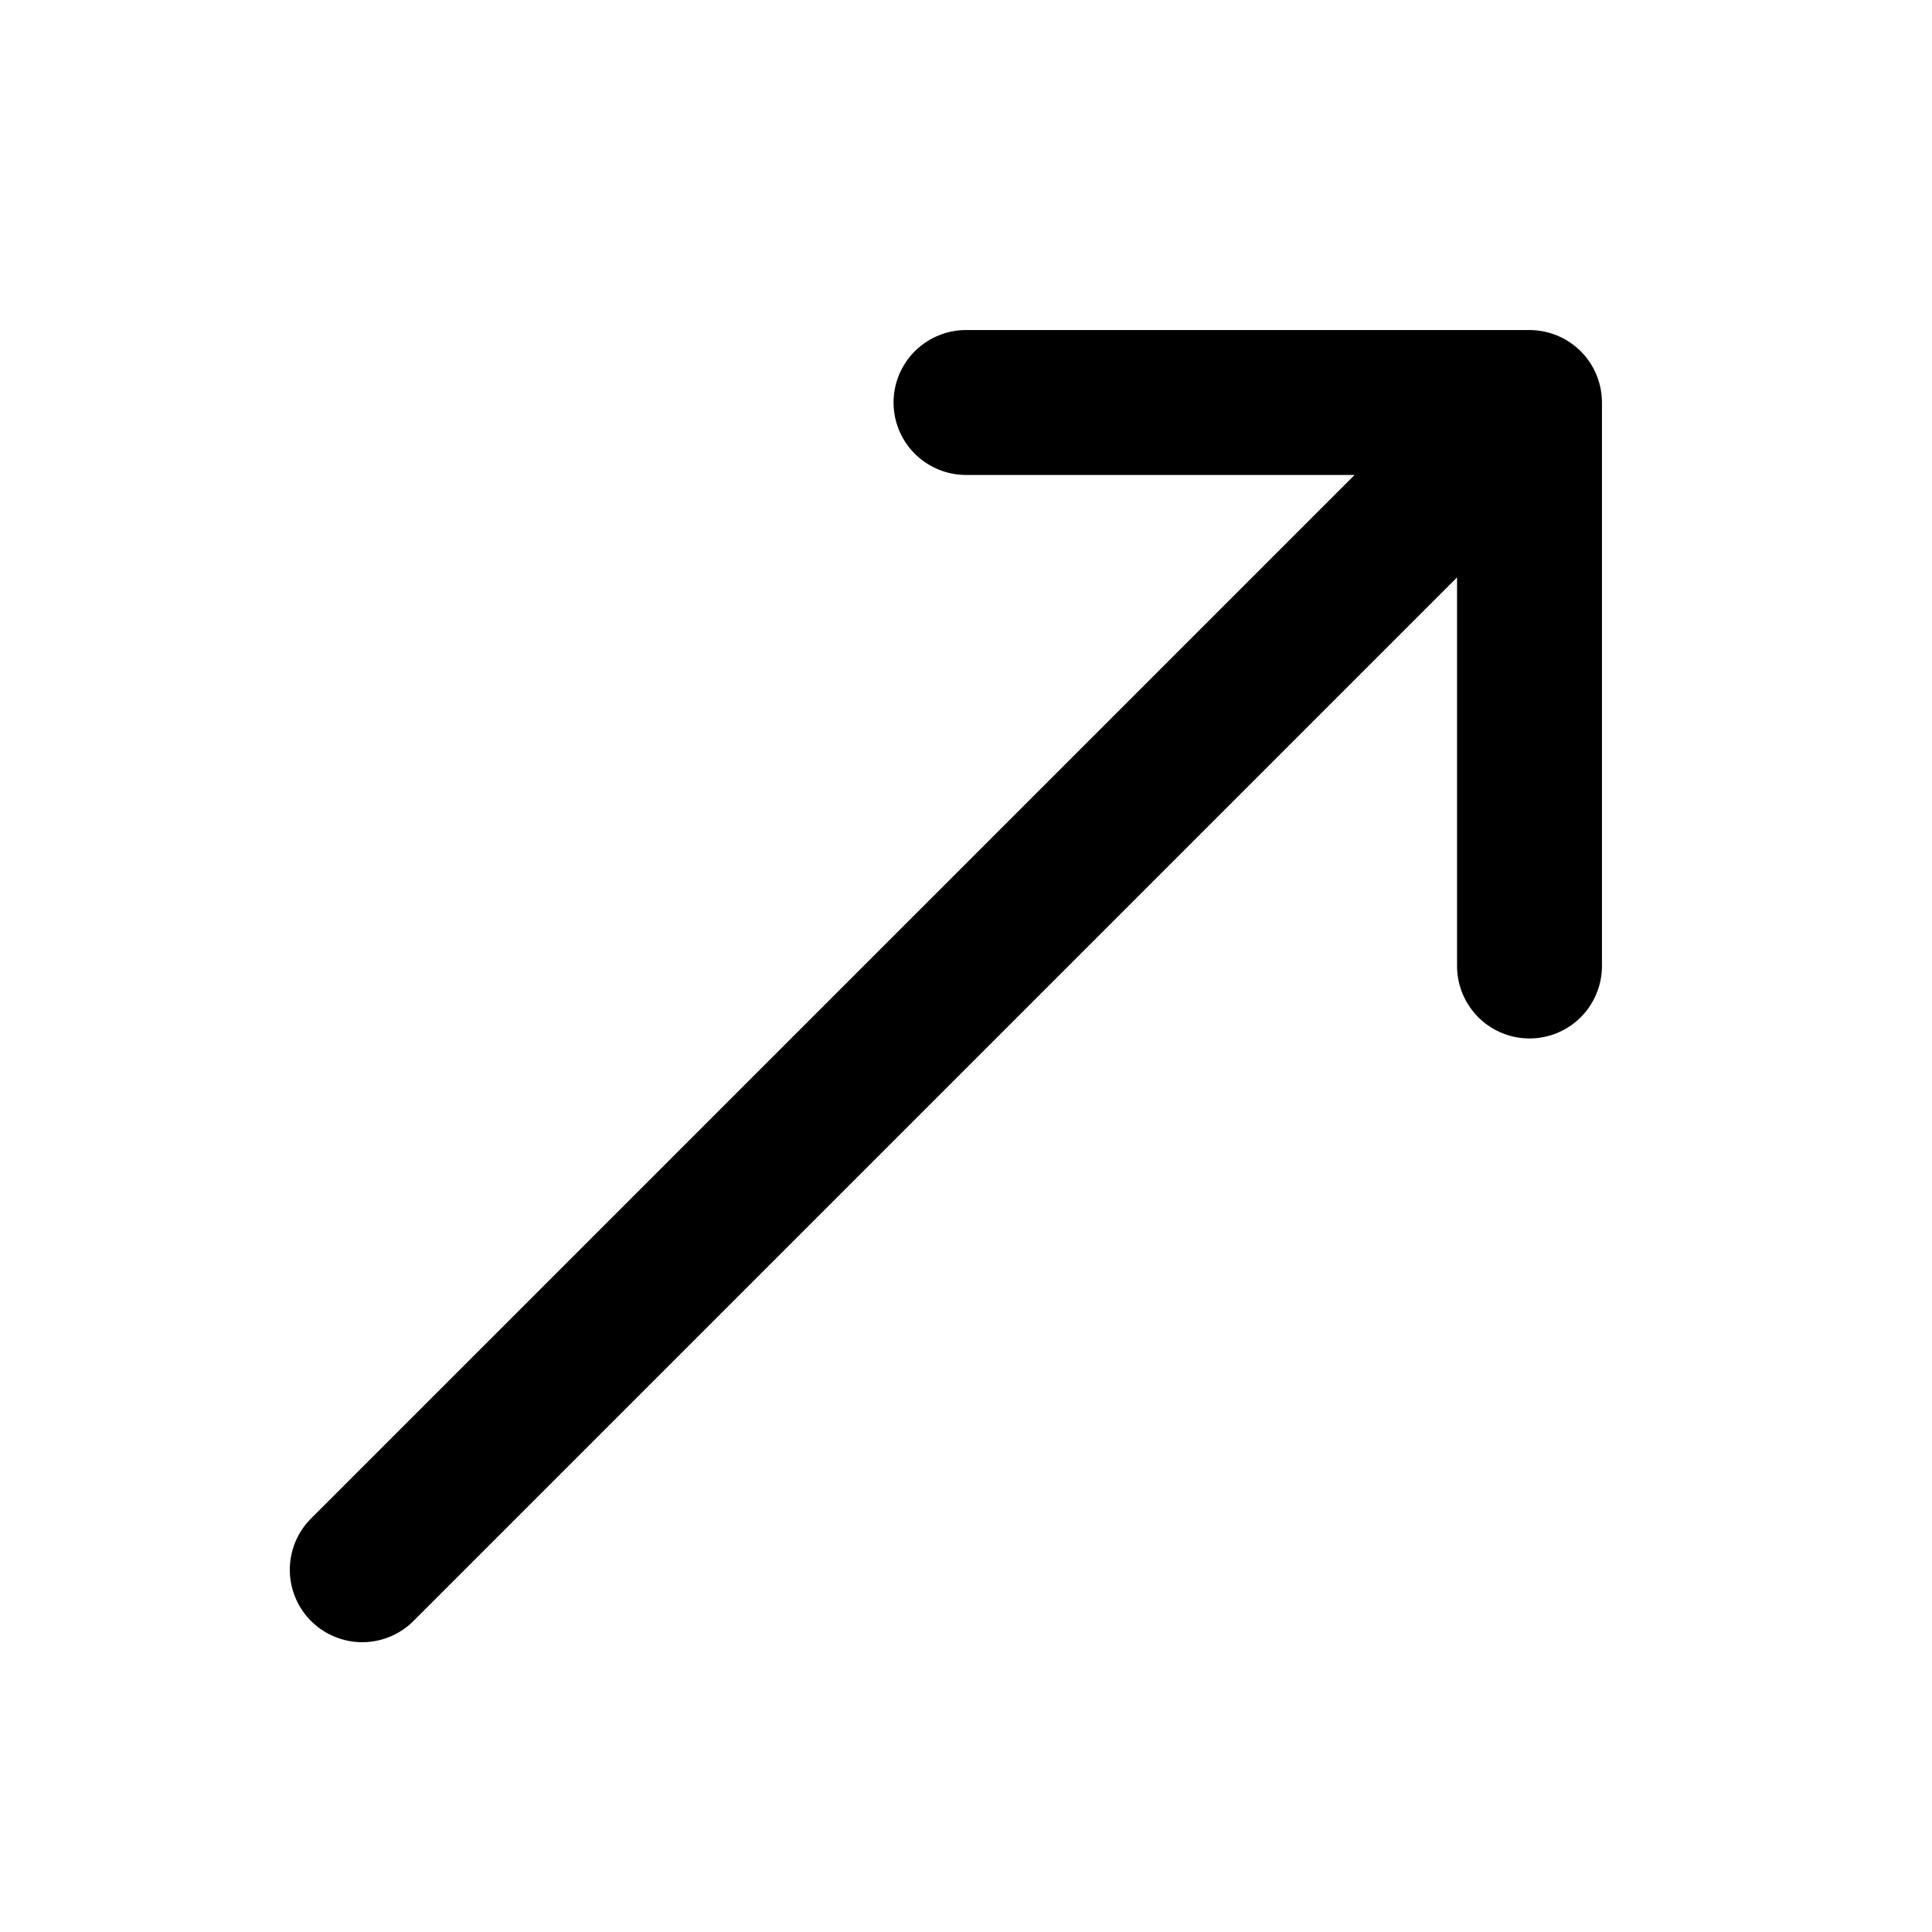
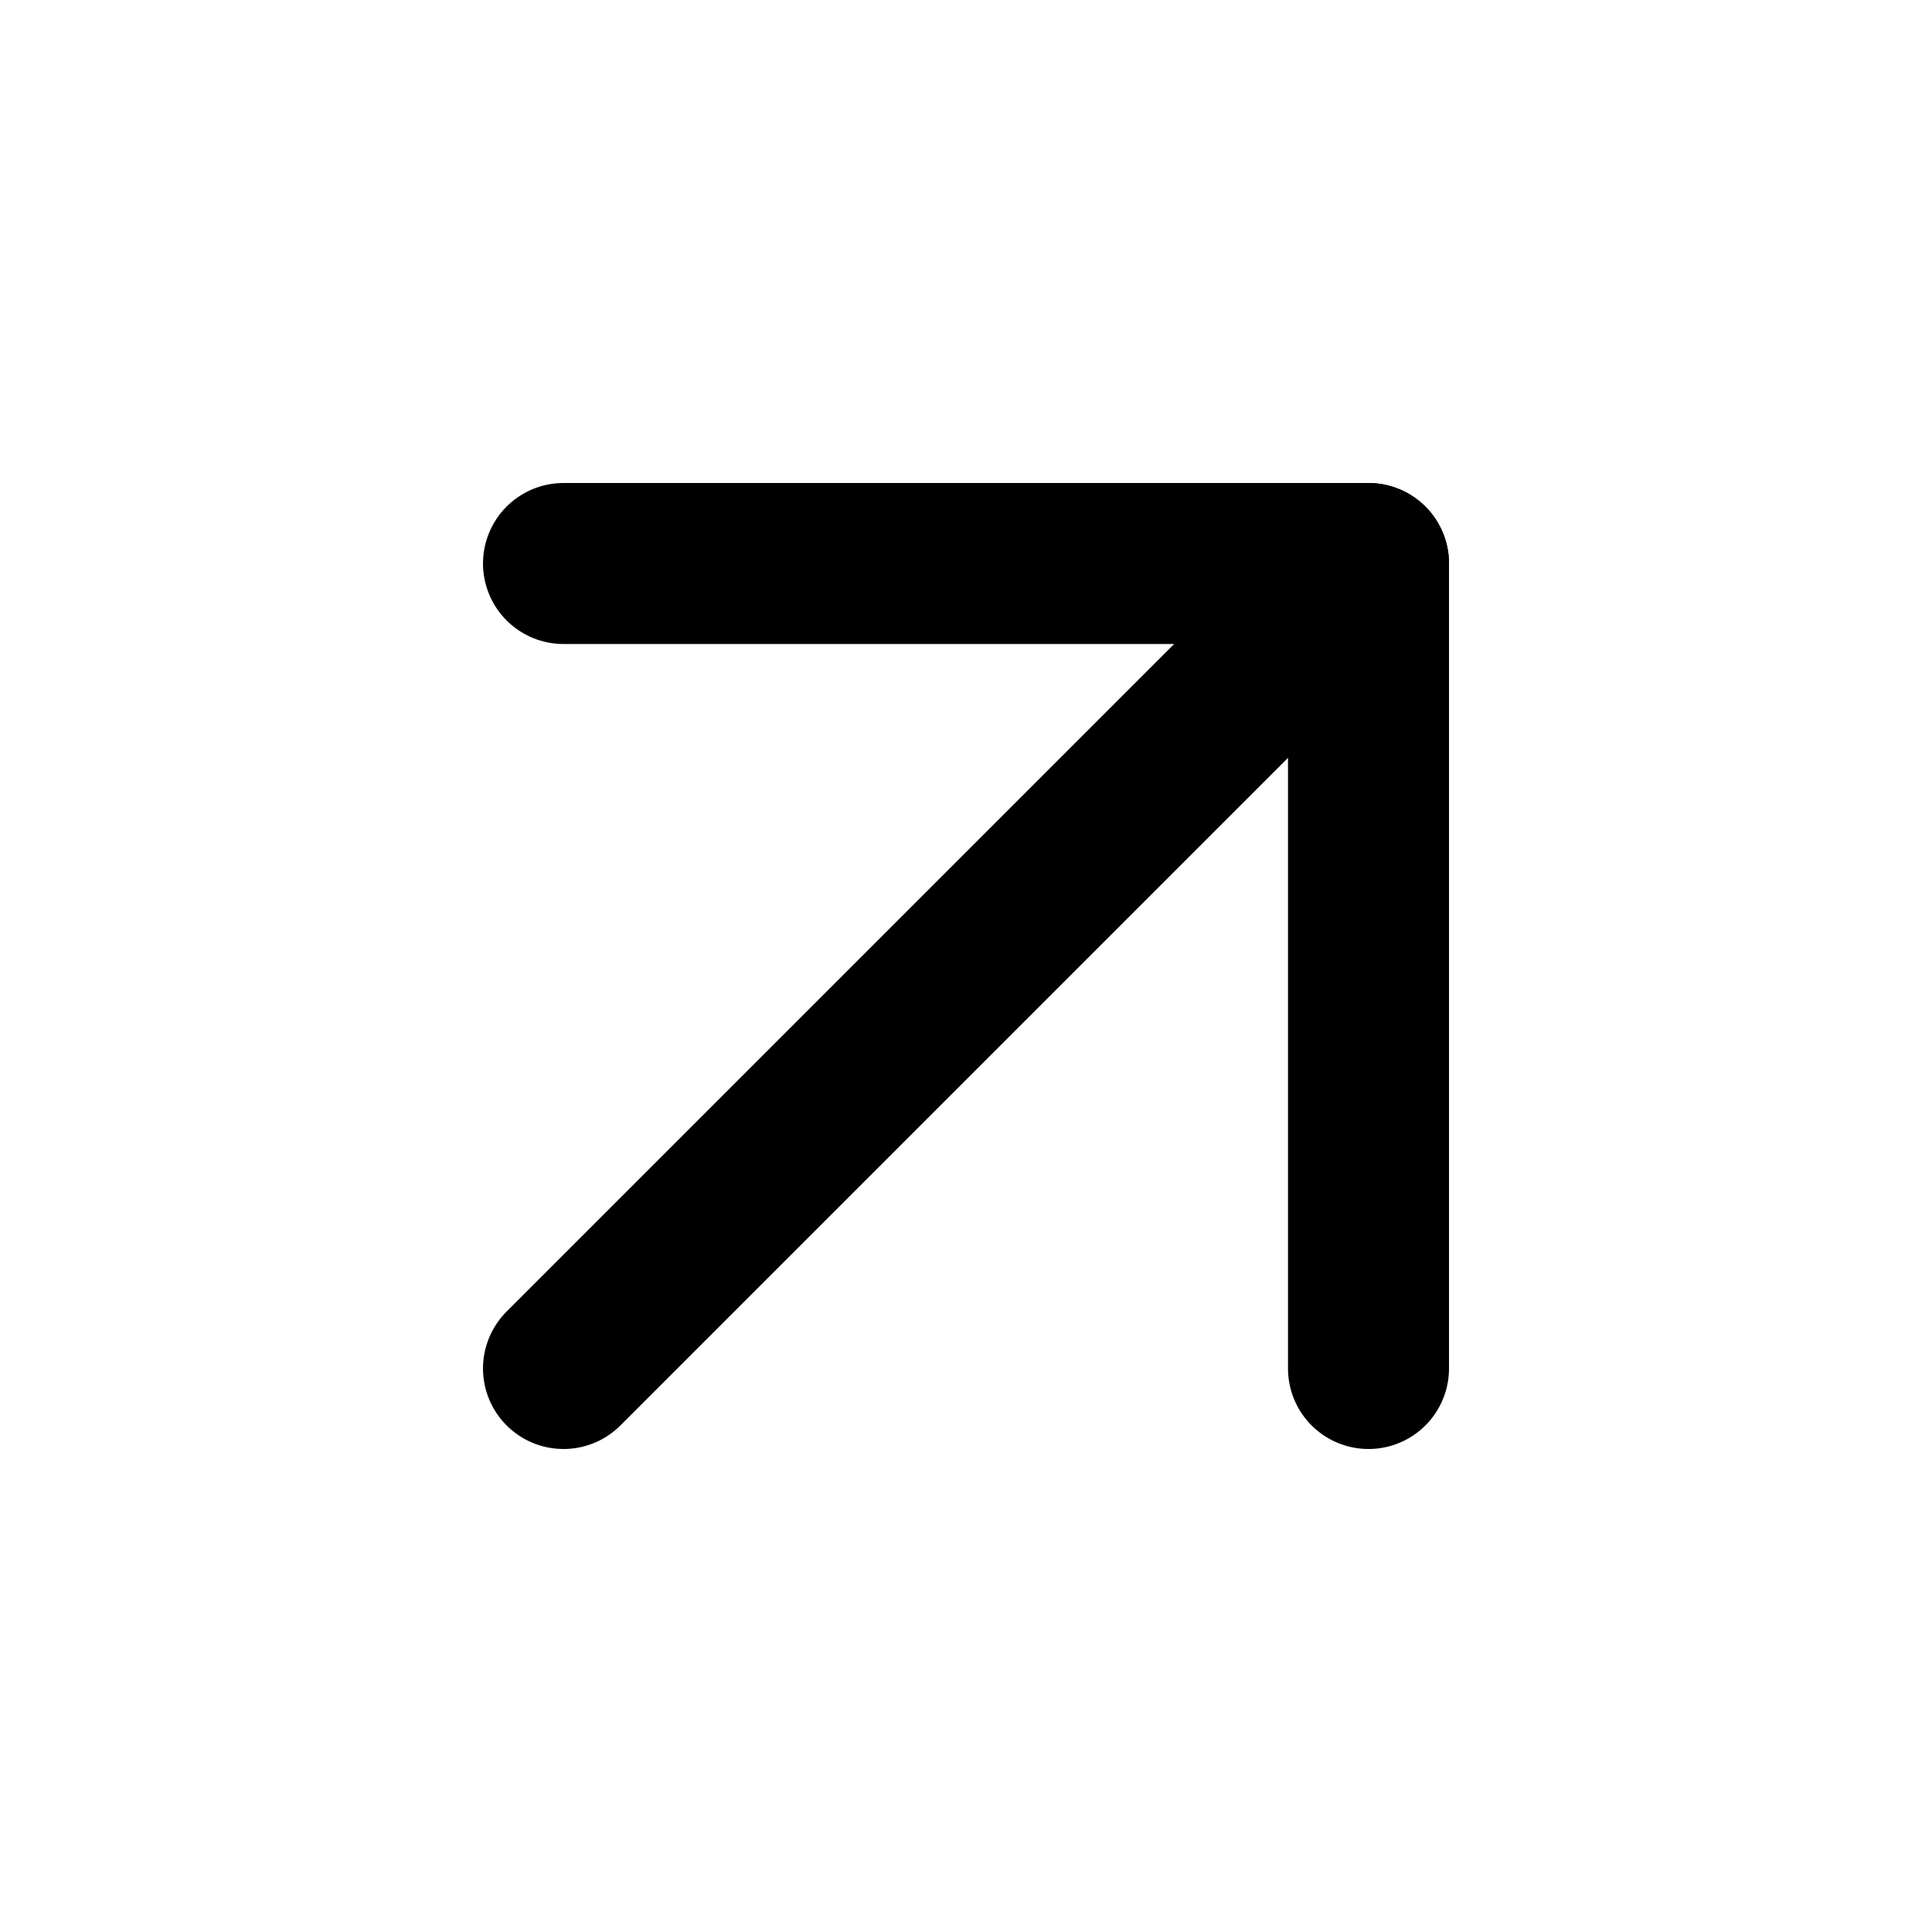
- <svg xmlns="http://www.w3.org/2000/svg" width="24" height="24" viewBox="0 0 24 24">
-   <path d="M4.5 19.5 19 5m-7 0h7v7" fill="none" stroke="currentColor" stroke-linecap="round" stroke-linejoin="round" stroke-width="1.8" />
+ <svg xmlns="http://www.w3.org/2000/svg" class="lucide lucide-arrow-up-right" width="24" height="24" viewBox="0 0 24 24" fill="none" stroke="currentColor" stroke-width="2" stroke-linecap="round" stroke-linejoin="round">
+   <path d="M7 7h10v10" />
+   <path d="M7 17 17 7" />
</svg>
